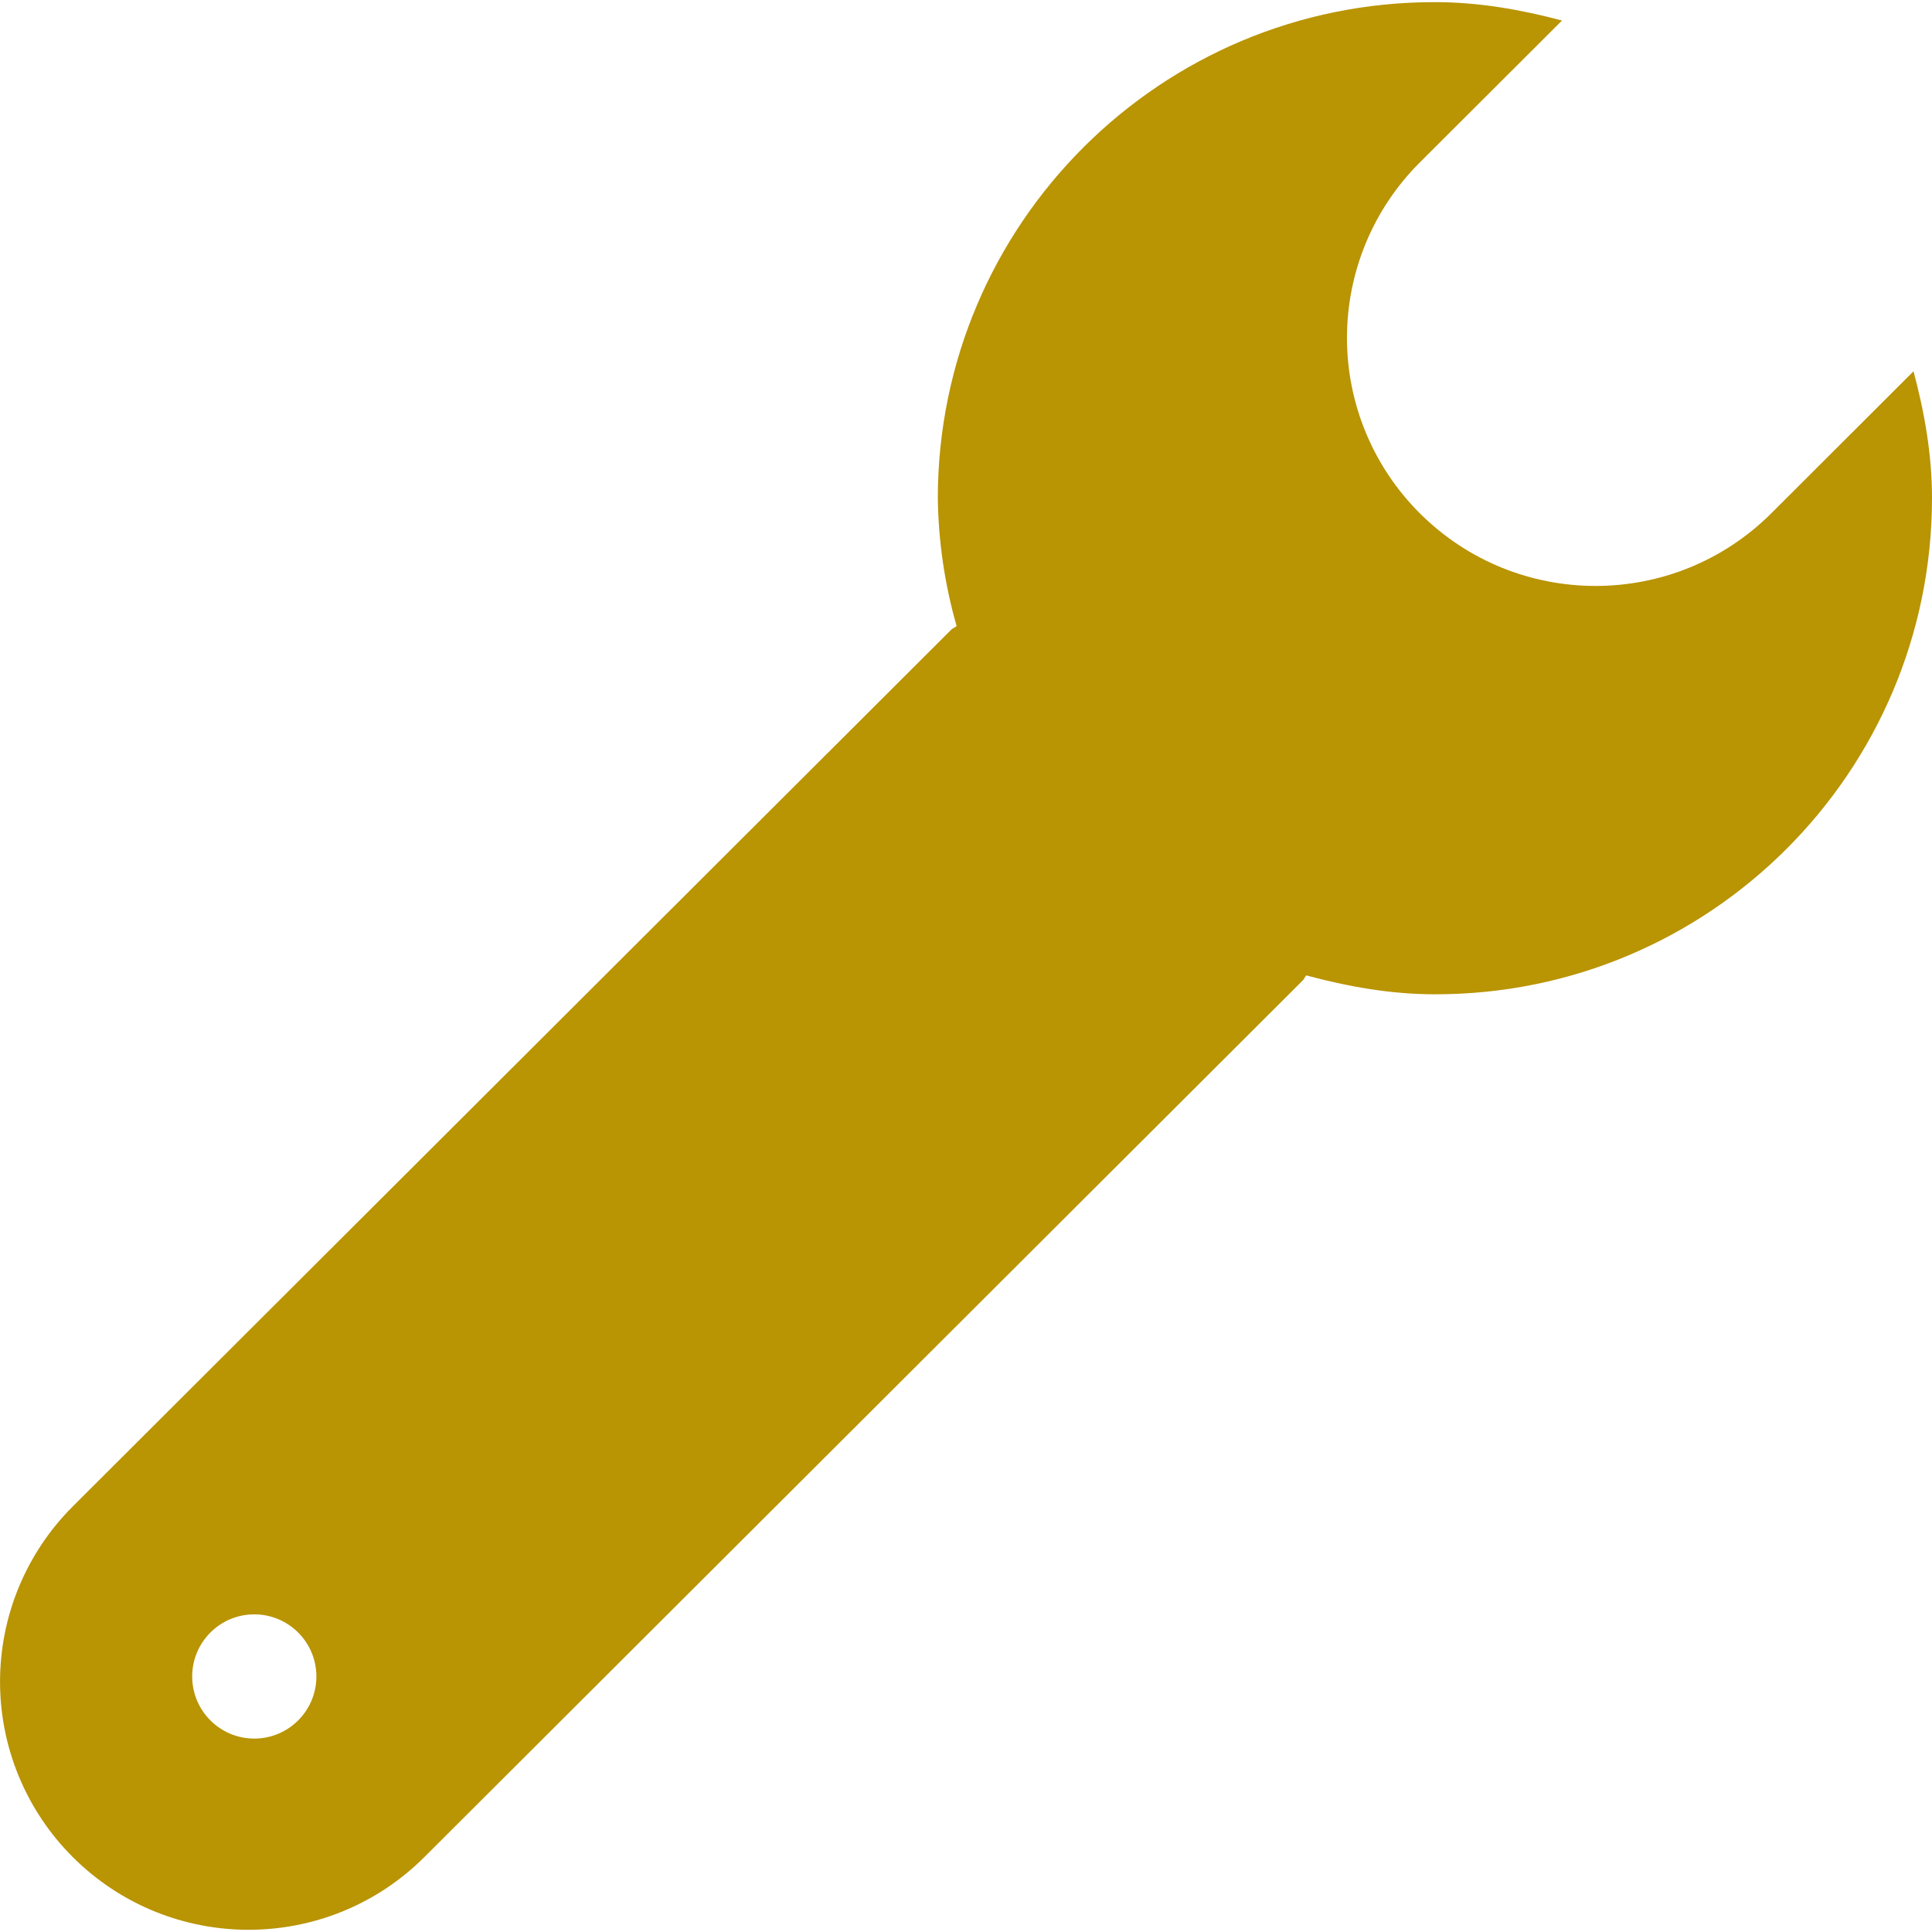
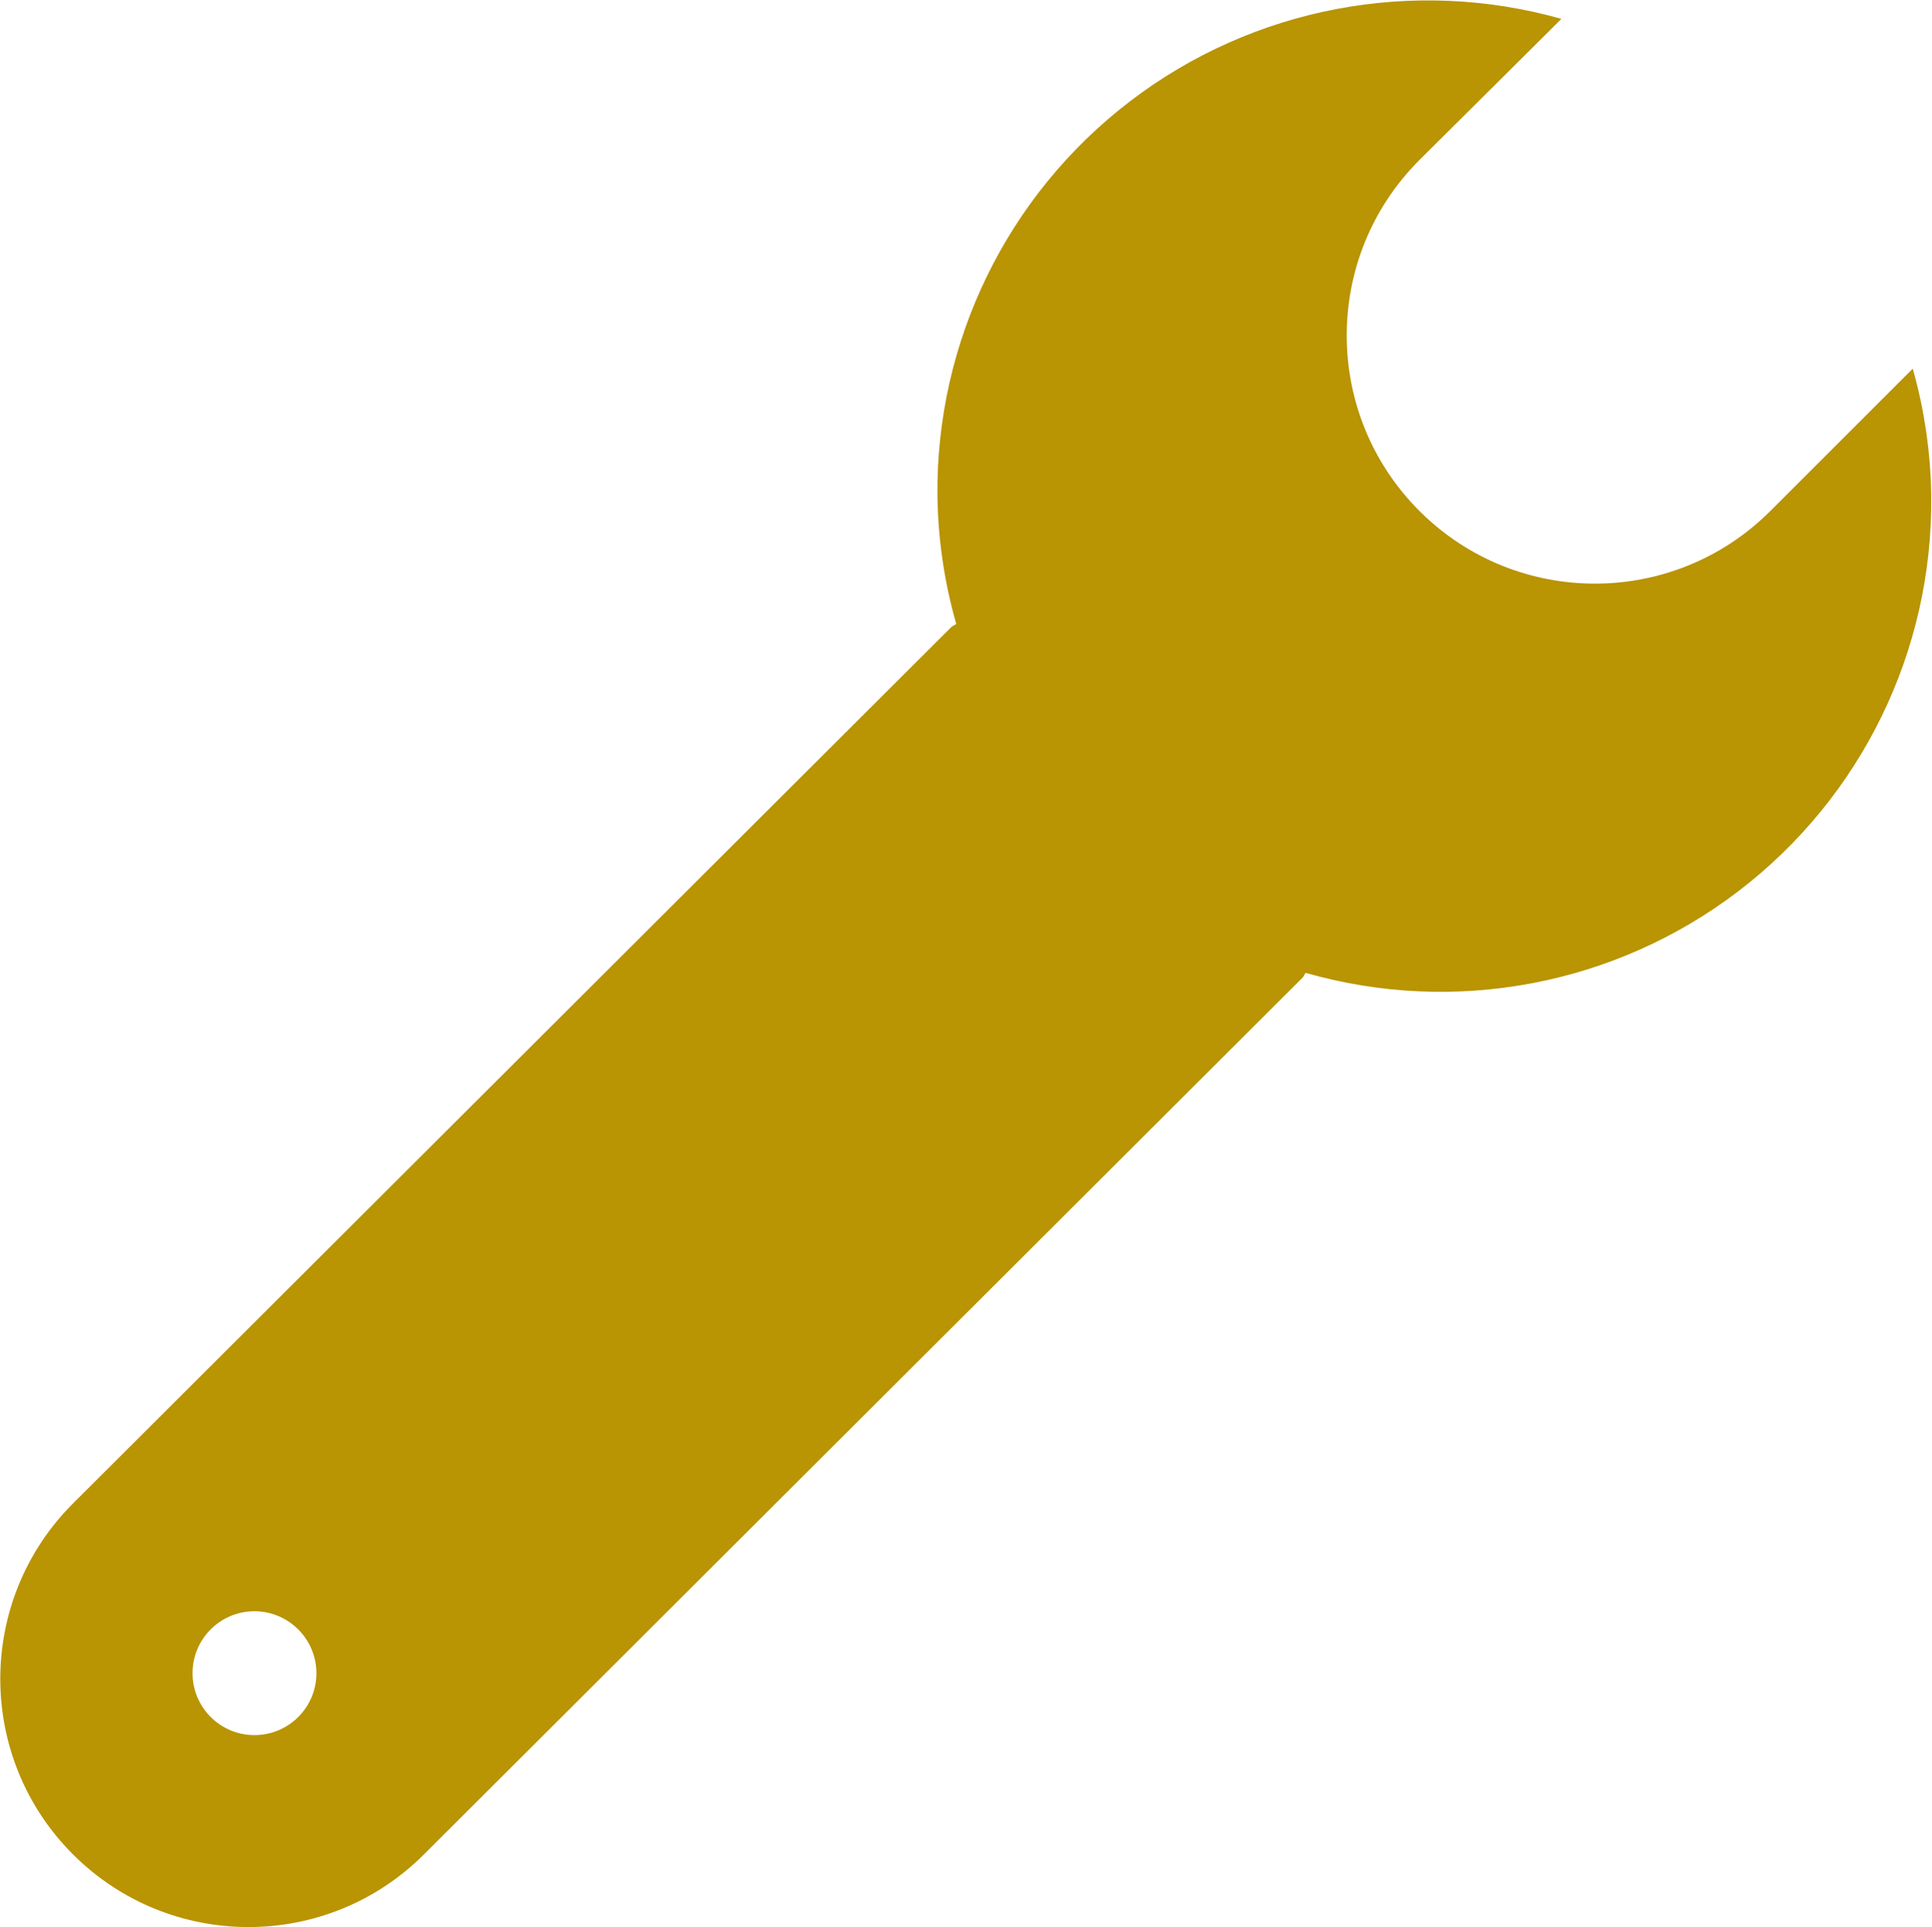
- <svg xmlns="http://www.w3.org/2000/svg" width="20" height="20" viewBox="0 0.022 20 19.956" fill="#b99403">
-   <svg width="20" height="20" viewBox="1.981 2 19.019 18.977">
-     <path paint-order="stroke fill markers" fill-rule="evenodd" d="M15.958 3.578a2.438 2.438 0 0 0 0 3.454 2.45 2.45 0 0 0 3.46 0l1.4-1.398c.107.401.182.815.182 1.25a4.888 4.888 0 0 1-4.893 4.883c-.441 0-.86-.077-1.267-.186-.014.014-.018.034-.032.047l-8.65 8.633a2.45 2.45 0 0 1-3.46 0 2.438 2.438 0 0 1 0-3.453l8.65-8.633c.015-.014.035-.018.05-.033a4.826 4.826 0 0 1-.185-1.259A4.888 4.888 0 0 1 16.107 2c.435 0 .85.075 1.251.181l-1.4 1.397zM4.485 17.871a.611.611 0 1 0-.001 1.223.611.611 0 0 0 0-1.223z" />
-   </svg>
+ <svg xmlns="http://www.w3.org/2000/svg" width="19.019" height="18.977" viewBox="0 0 19.019 18.977">
+   <path id="Shape_6" data-name="Shape 6" d="M907.958,83.578a2.444,2.444,0,0,0,3.46,3.453l1.4-1.4A4.828,4.828,0,0,1,913,86.883a4.831,4.831,0,0,1-6.16,4.7c-.014.014-.018.034-.032.048l-8.65,8.633a2.444,2.444,0,0,1-3.46-3.453l8.65-8.633c.015-.015.035-.019.05-.033a4.826,4.826,0,0,1-.185-1.259,4.832,4.832,0,0,1,6.145-4.7ZM896.485,97.871a.61.61,0,1,0,.612.61A.611.611,0,0,0,896.485,97.871Z" transform="translate(-893.981 -82)" fill="#b99403" />
</svg>
